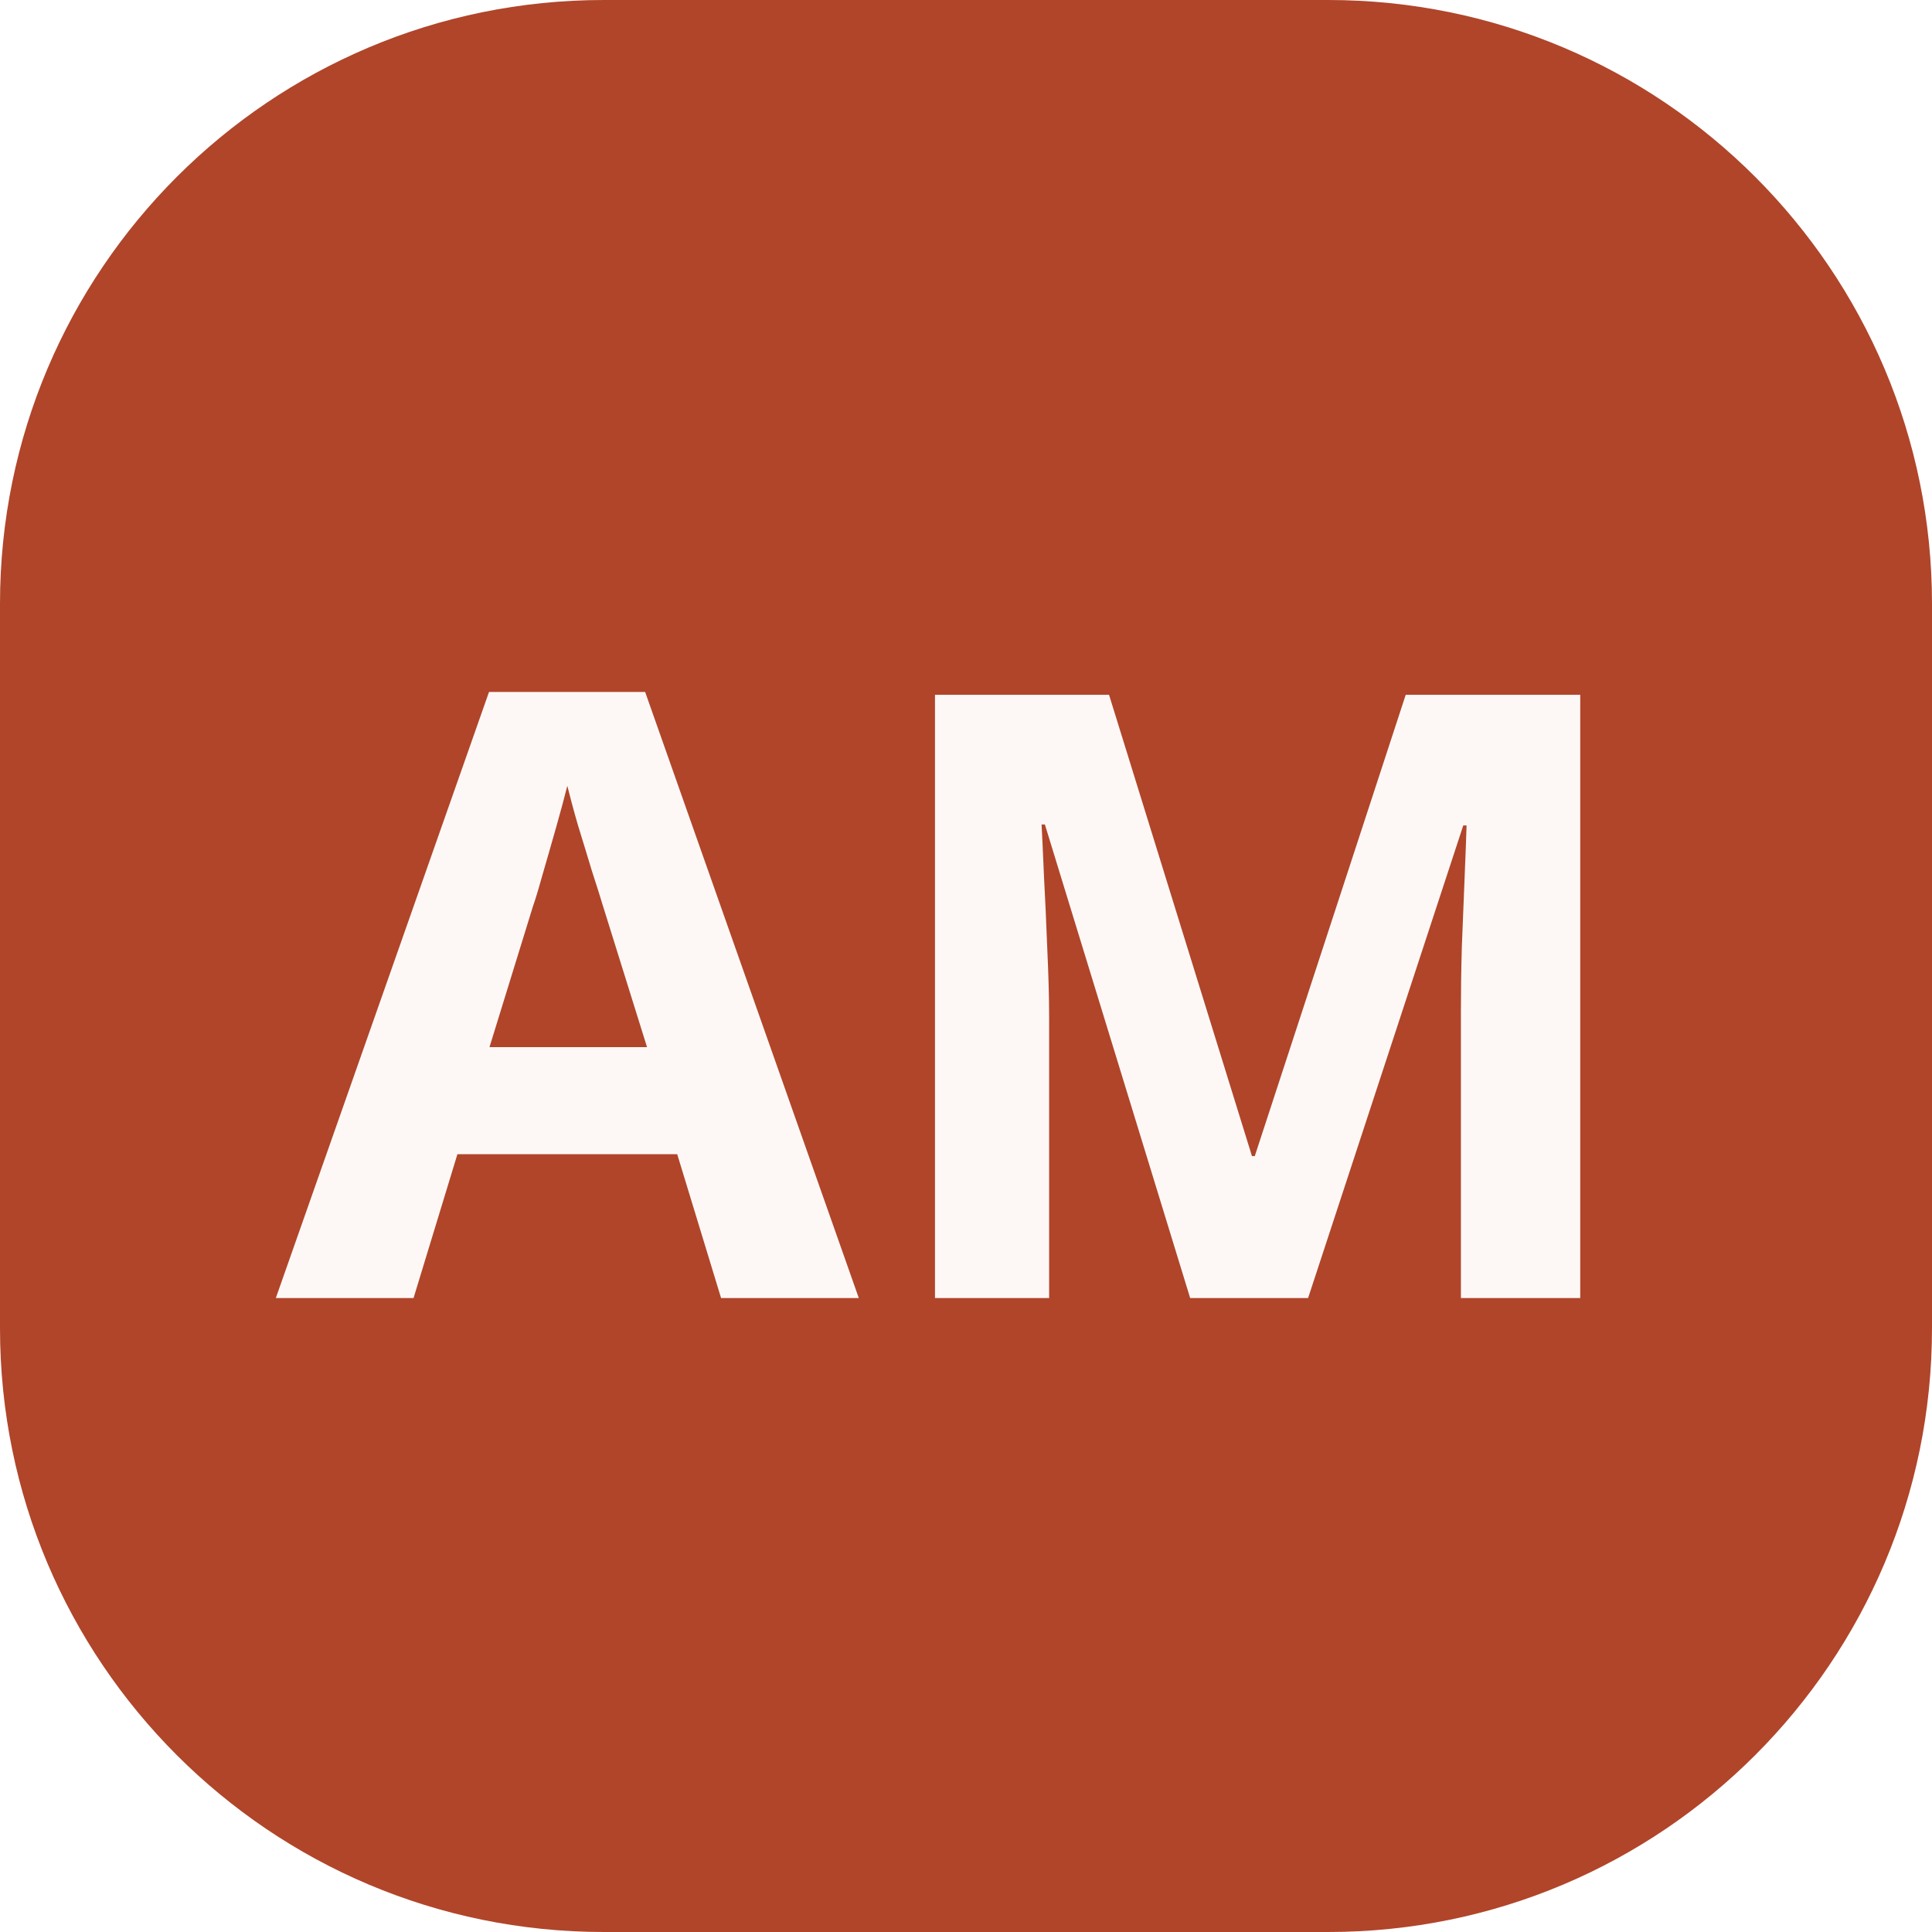
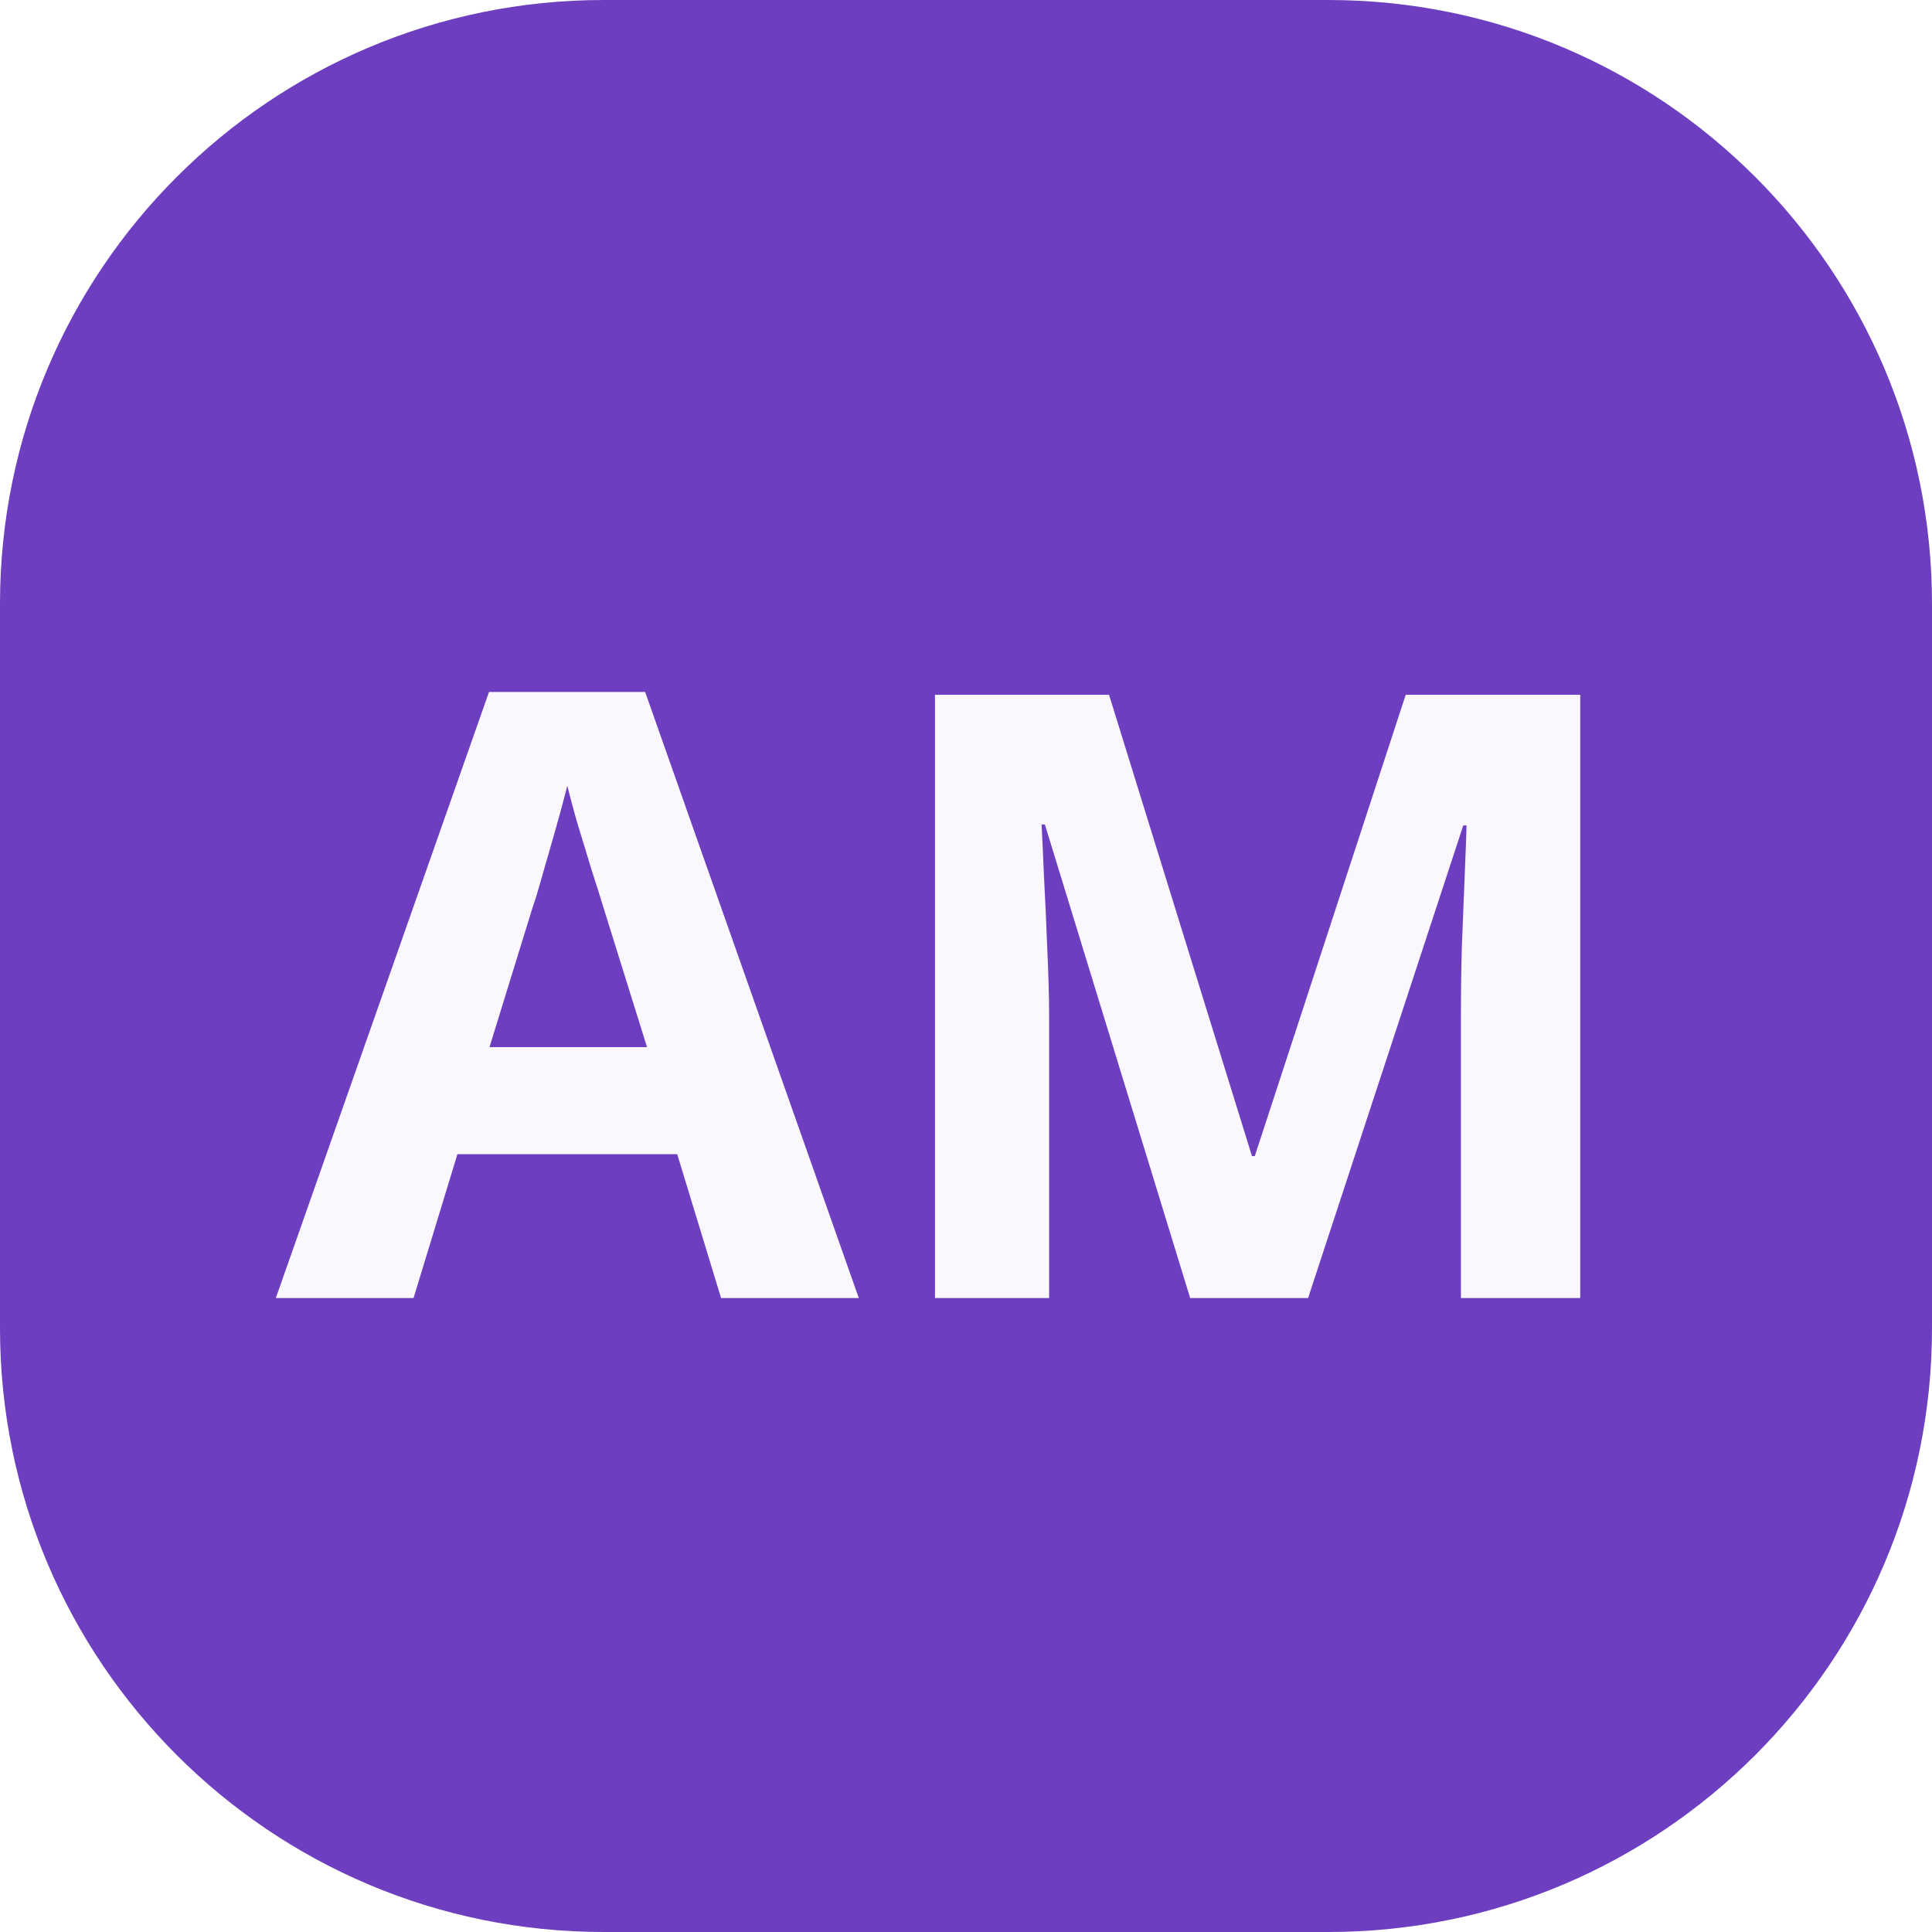
<svg xmlns="http://www.w3.org/2000/svg" viewBox="0 0 64 64">
-   <rect width="64" height="64" rx="20" fill="#b0452a" />
-   <text x="32" y="43" text-anchor="middle" font-family="system-ui, sans-serif" font-size="28" font-weight="700" fill="#fdf8f6">AM</text>
+   <rect width="64" height="64" rx="20" fill="#6d3fc0" />
+   <text x="32" y="43" text-anchor="middle" font-family="system-ui, sans-serif" font-size="28" font-weight="700" fill="#faf7fd">AM</text>
</svg>
